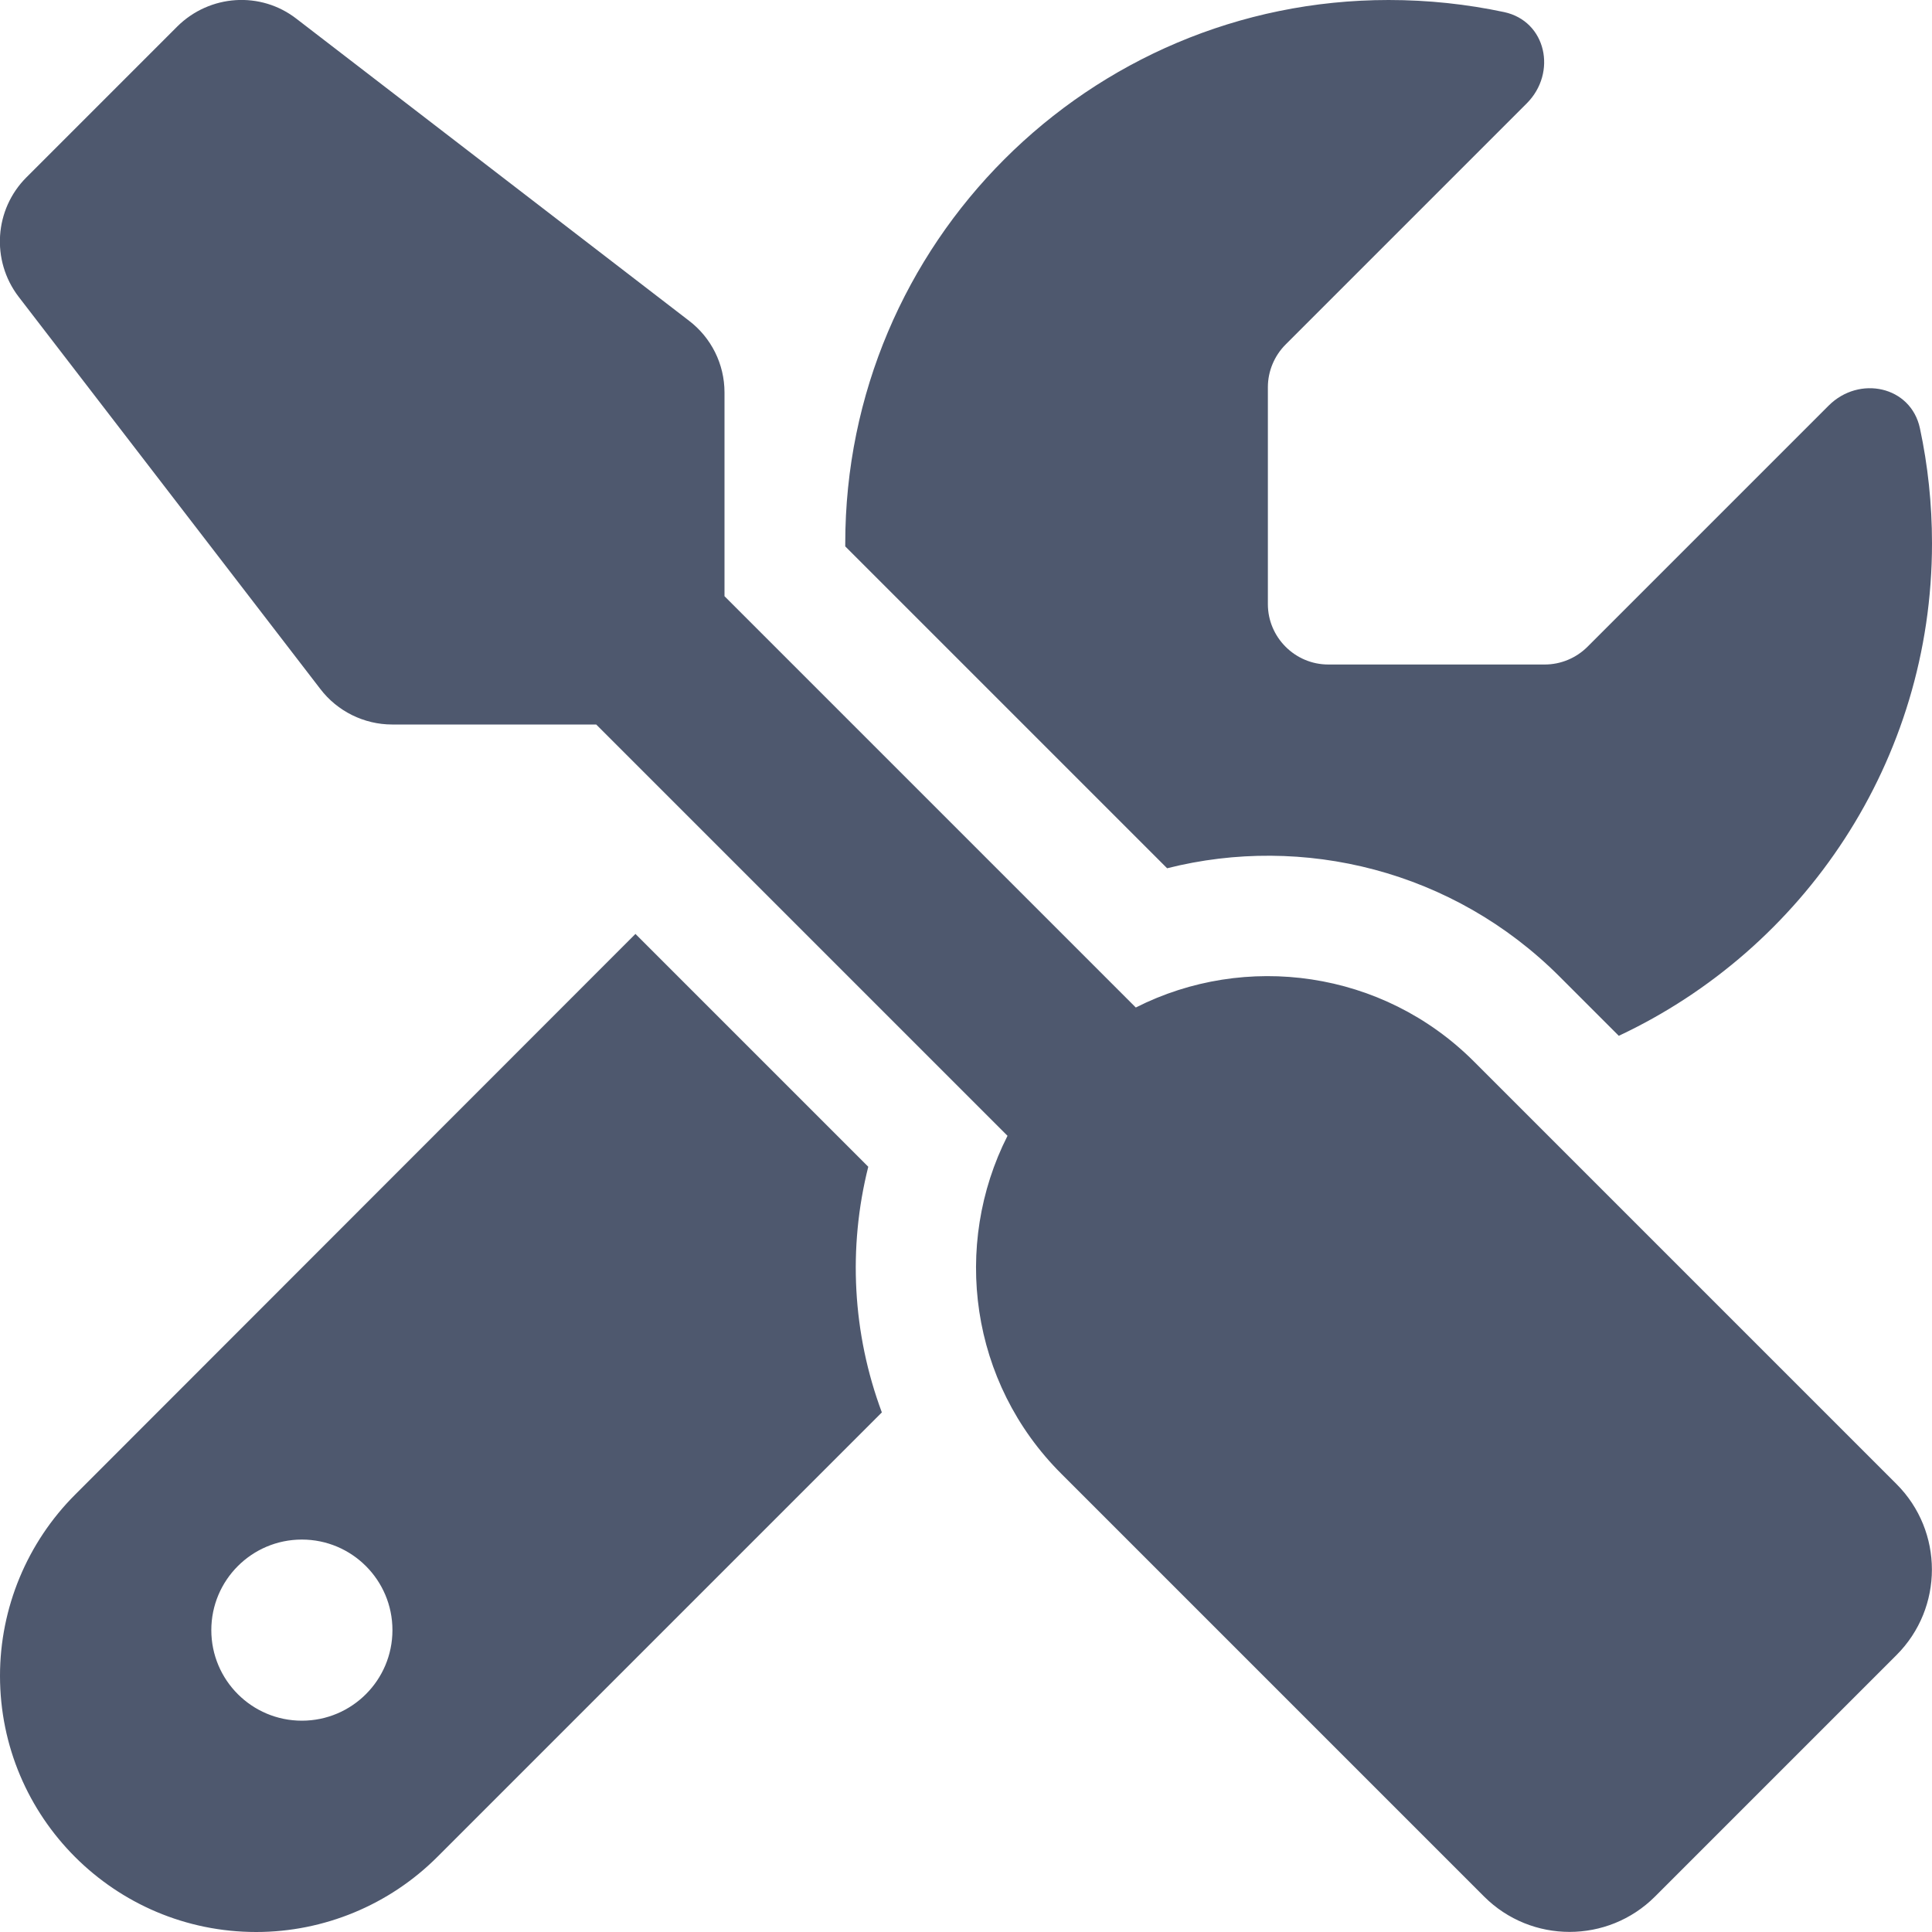
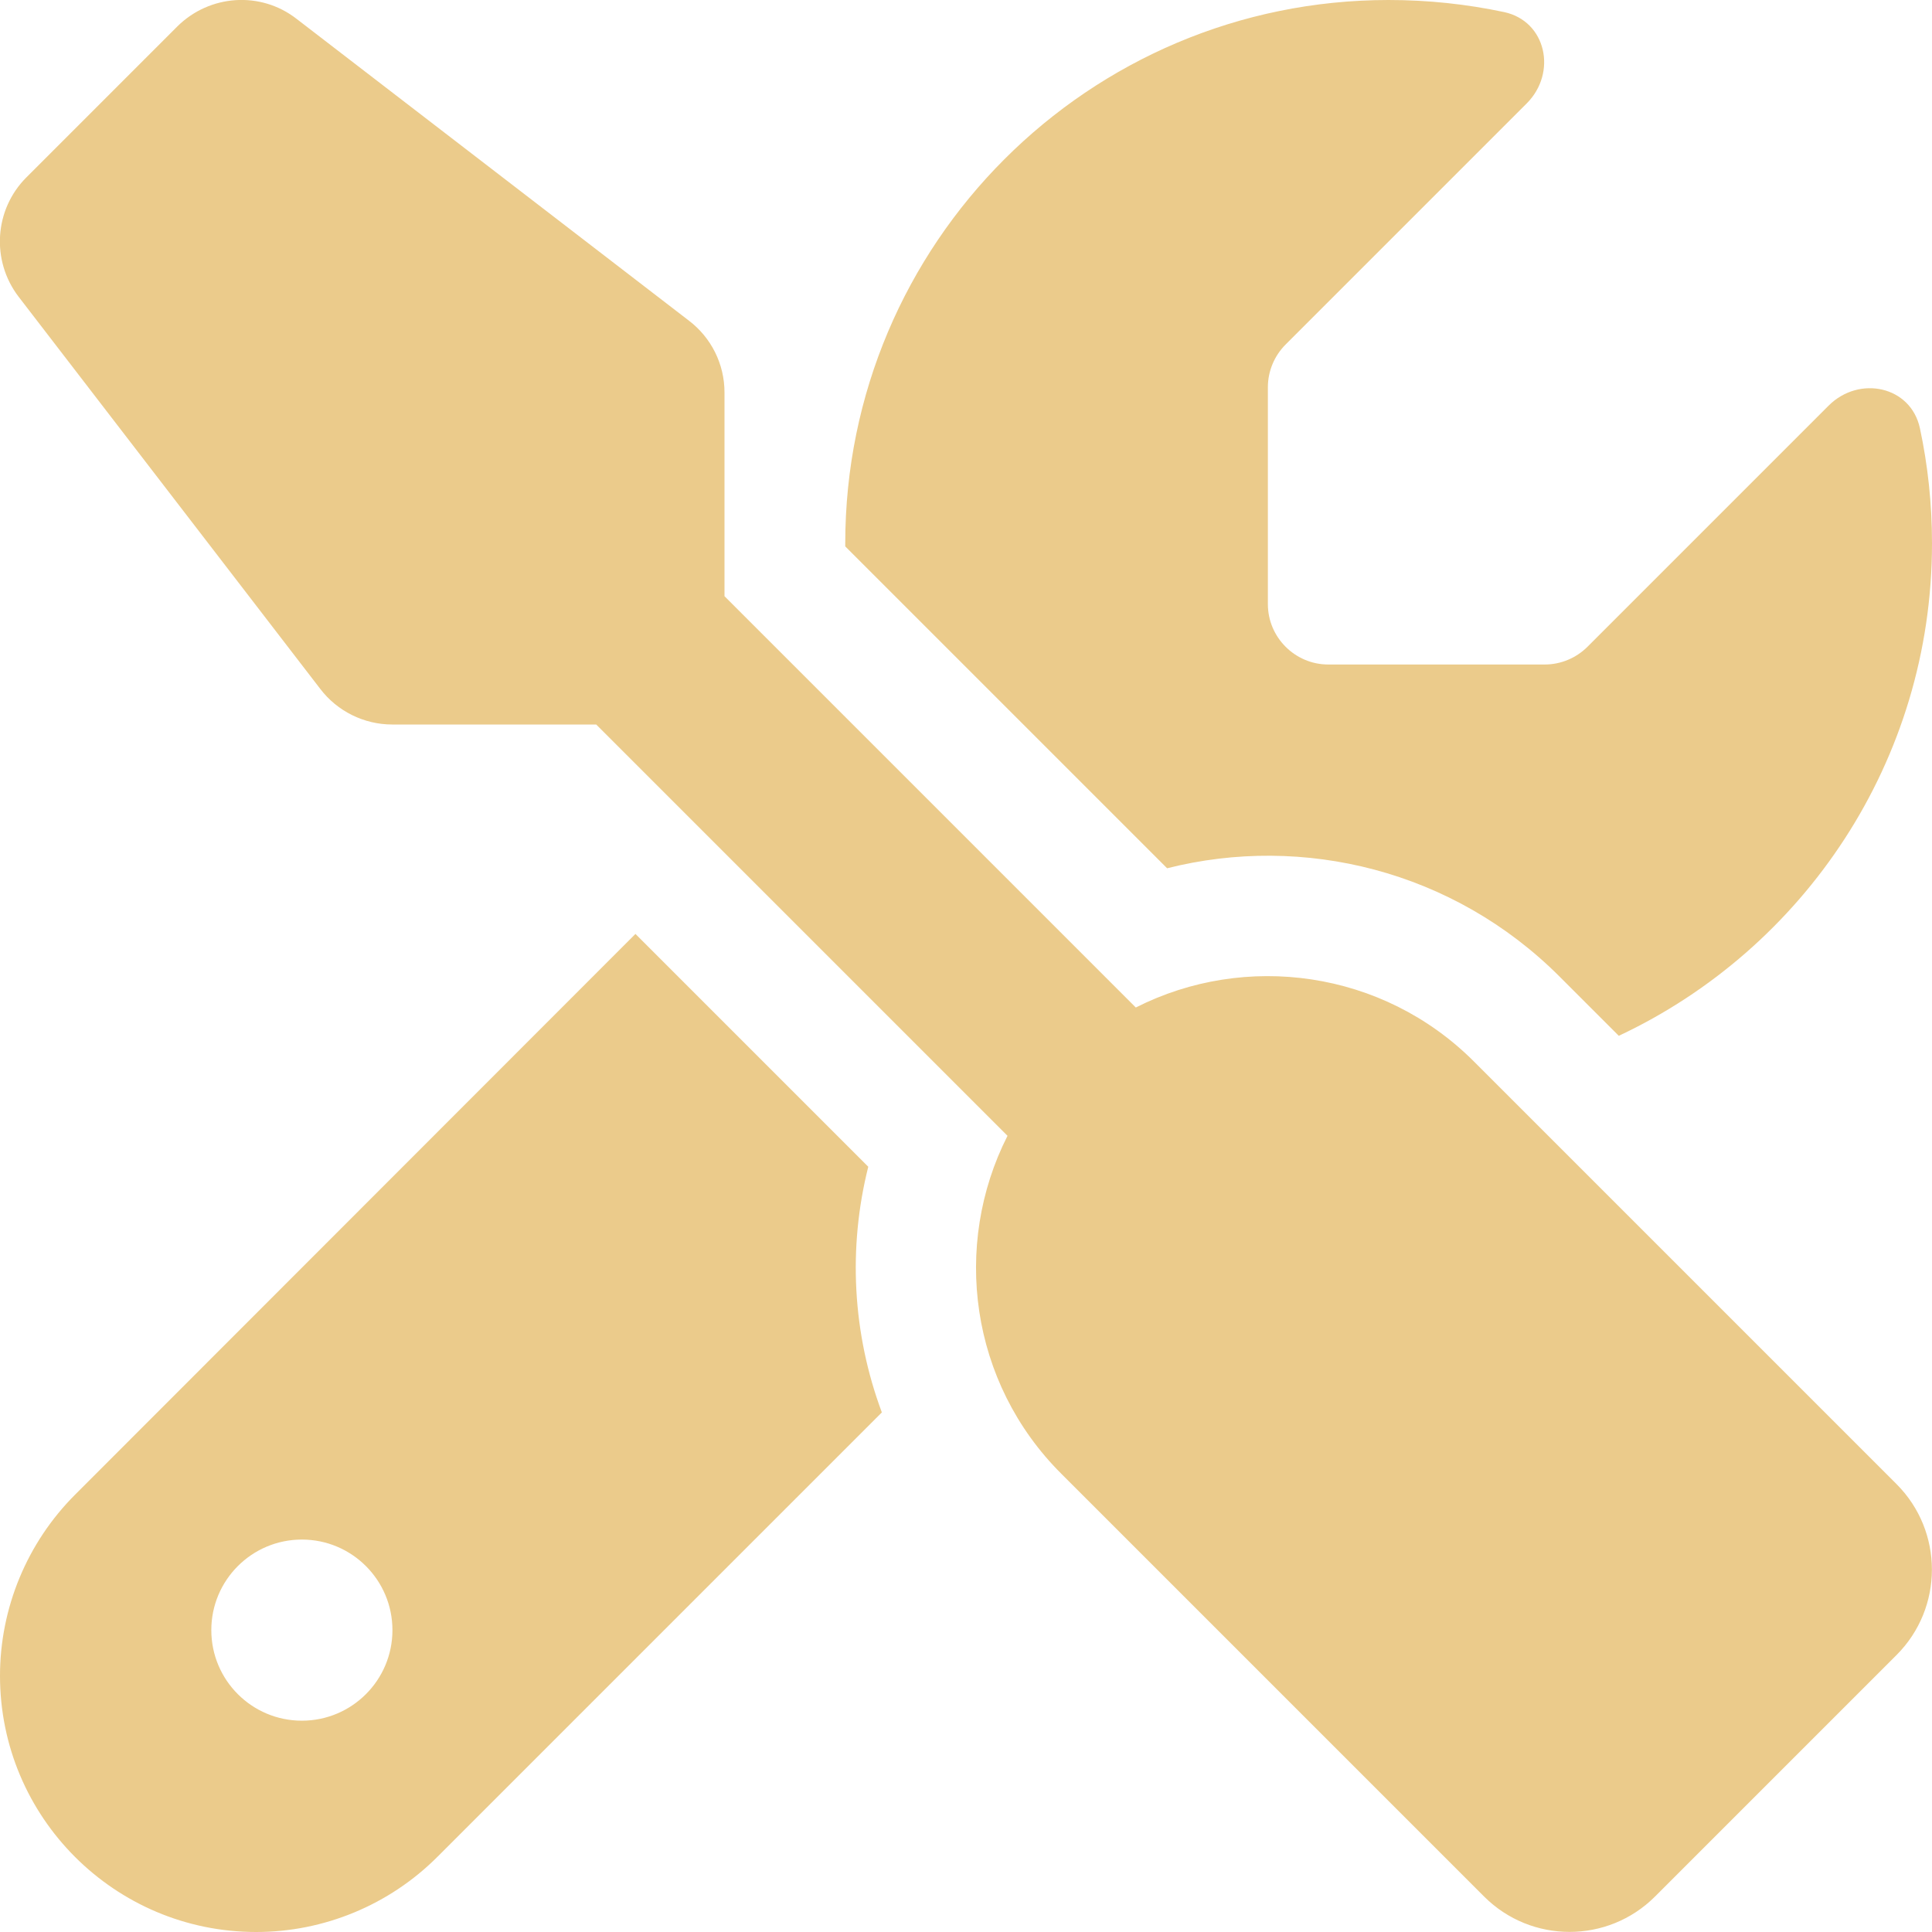
- <svg xmlns="http://www.w3.org/2000/svg" height="16" width="16" viewBox="0 0 512 512">
-   <path fill="#4e586e" d="M78.6 5C69.1-2.4 55.6-1.5 47 7L7 47c-8.5 8.5-9.4 22-2.1 31.6l80 104c4.5 5.9 11.6 9.4 19 9.4h54.1l109 109c-14.7 29-10 65.4 14.3 89.6l112 112c12.5 12.5 32.8 12.5 45.3 0l64-64c12.5-12.5 12.5-32.8 0-45.3l-112-112c-24.2-24.2-60.6-29-89.6-14.3l-109-109V104c0-7.5-3.5-14.5-9.4-19L78.6 5zM19.9 396.1C7.2 408.8 0 426.1 0 444.1C0 481.6 30.4 512 67.9 512c18 0 35.3-7.2 48-19.9L233.7 374.3c-7.8-20.9-9-43.6-3.6-65.1l-61.7-61.7L19.9 396.1zM512 144c0-10.5-1.1-20.7-3.2-30.5c-2.4-11.2-16.1-14.1-24.2-6l-63.9 63.9c-3 3-7.1 4.7-11.3 4.7H352c-8.8 0-16-7.2-16-16V102.6c0-4.2 1.7-8.3 4.7-11.3l63.9-63.9c8.1-8.1 5.2-21.8-6-24.2C388.7 1.1 378.5 0 368 0C288.5 0 224 64.5 224 144l0 .8 85.3 85.3c36-9.1 75.8 .5 104 28.7L429 274.5c49-23 83-72.8 83-130.5zM56 432a24 24 0 1 1 48 0 24 24 0 1 1 -48 0z" />
+ <svg xmlns="http://www.w3.org/2000/svg" height="85" width="85" viewBox="0 0 512 512">
+   <path fill="#EBCB8B" d="M78.6 5C69.1-2.4 55.6-1.5 47 7L7 47c-8.5 8.5-9.4 22-2.1 31.6l80 104c4.5 5.9 11.6 9.4 19 9.4h54.1l109 109c-14.7 29-10 65.4 14.3 89.6l112 112c12.5 12.5 32.8 12.5 45.3 0l64-64c12.5-12.5 12.5-32.8 0-45.3l-112-112c-24.2-24.2-60.6-29-89.6-14.3l-109-109V104c0-7.5-3.5-14.5-9.4-19L78.6 5zM19.9 396.1C7.2 408.8 0 426.1 0 444.1C0 481.6 30.4 512 67.9 512c18 0 35.3-7.2 48-19.9L233.7 374.3c-7.8-20.9-9-43.6-3.6-65.1l-61.7-61.7L19.9 396.1zM512 144c0-10.5-1.1-20.7-3.2-30.5c-2.4-11.2-16.1-14.1-24.2-6l-63.9 63.9c-3 3-7.1 4.7-11.3 4.7H352c-8.8 0-16-7.2-16-16V102.6c0-4.2 1.7-8.3 4.7-11.3l63.9-63.9c8.1-8.1 5.2-21.8-6-24.2C388.7 1.1 378.5 0 368 0C288.5 0 224 64.5 224 144l0 .8 85.3 85.3c36-9.1 75.8 .5 104 28.7L429 274.5c49-23 83-72.8 83-130.5zM56 432a24 24 0 1 1 48 0 24 24 0 1 1 -48 0z" />
</svg>
